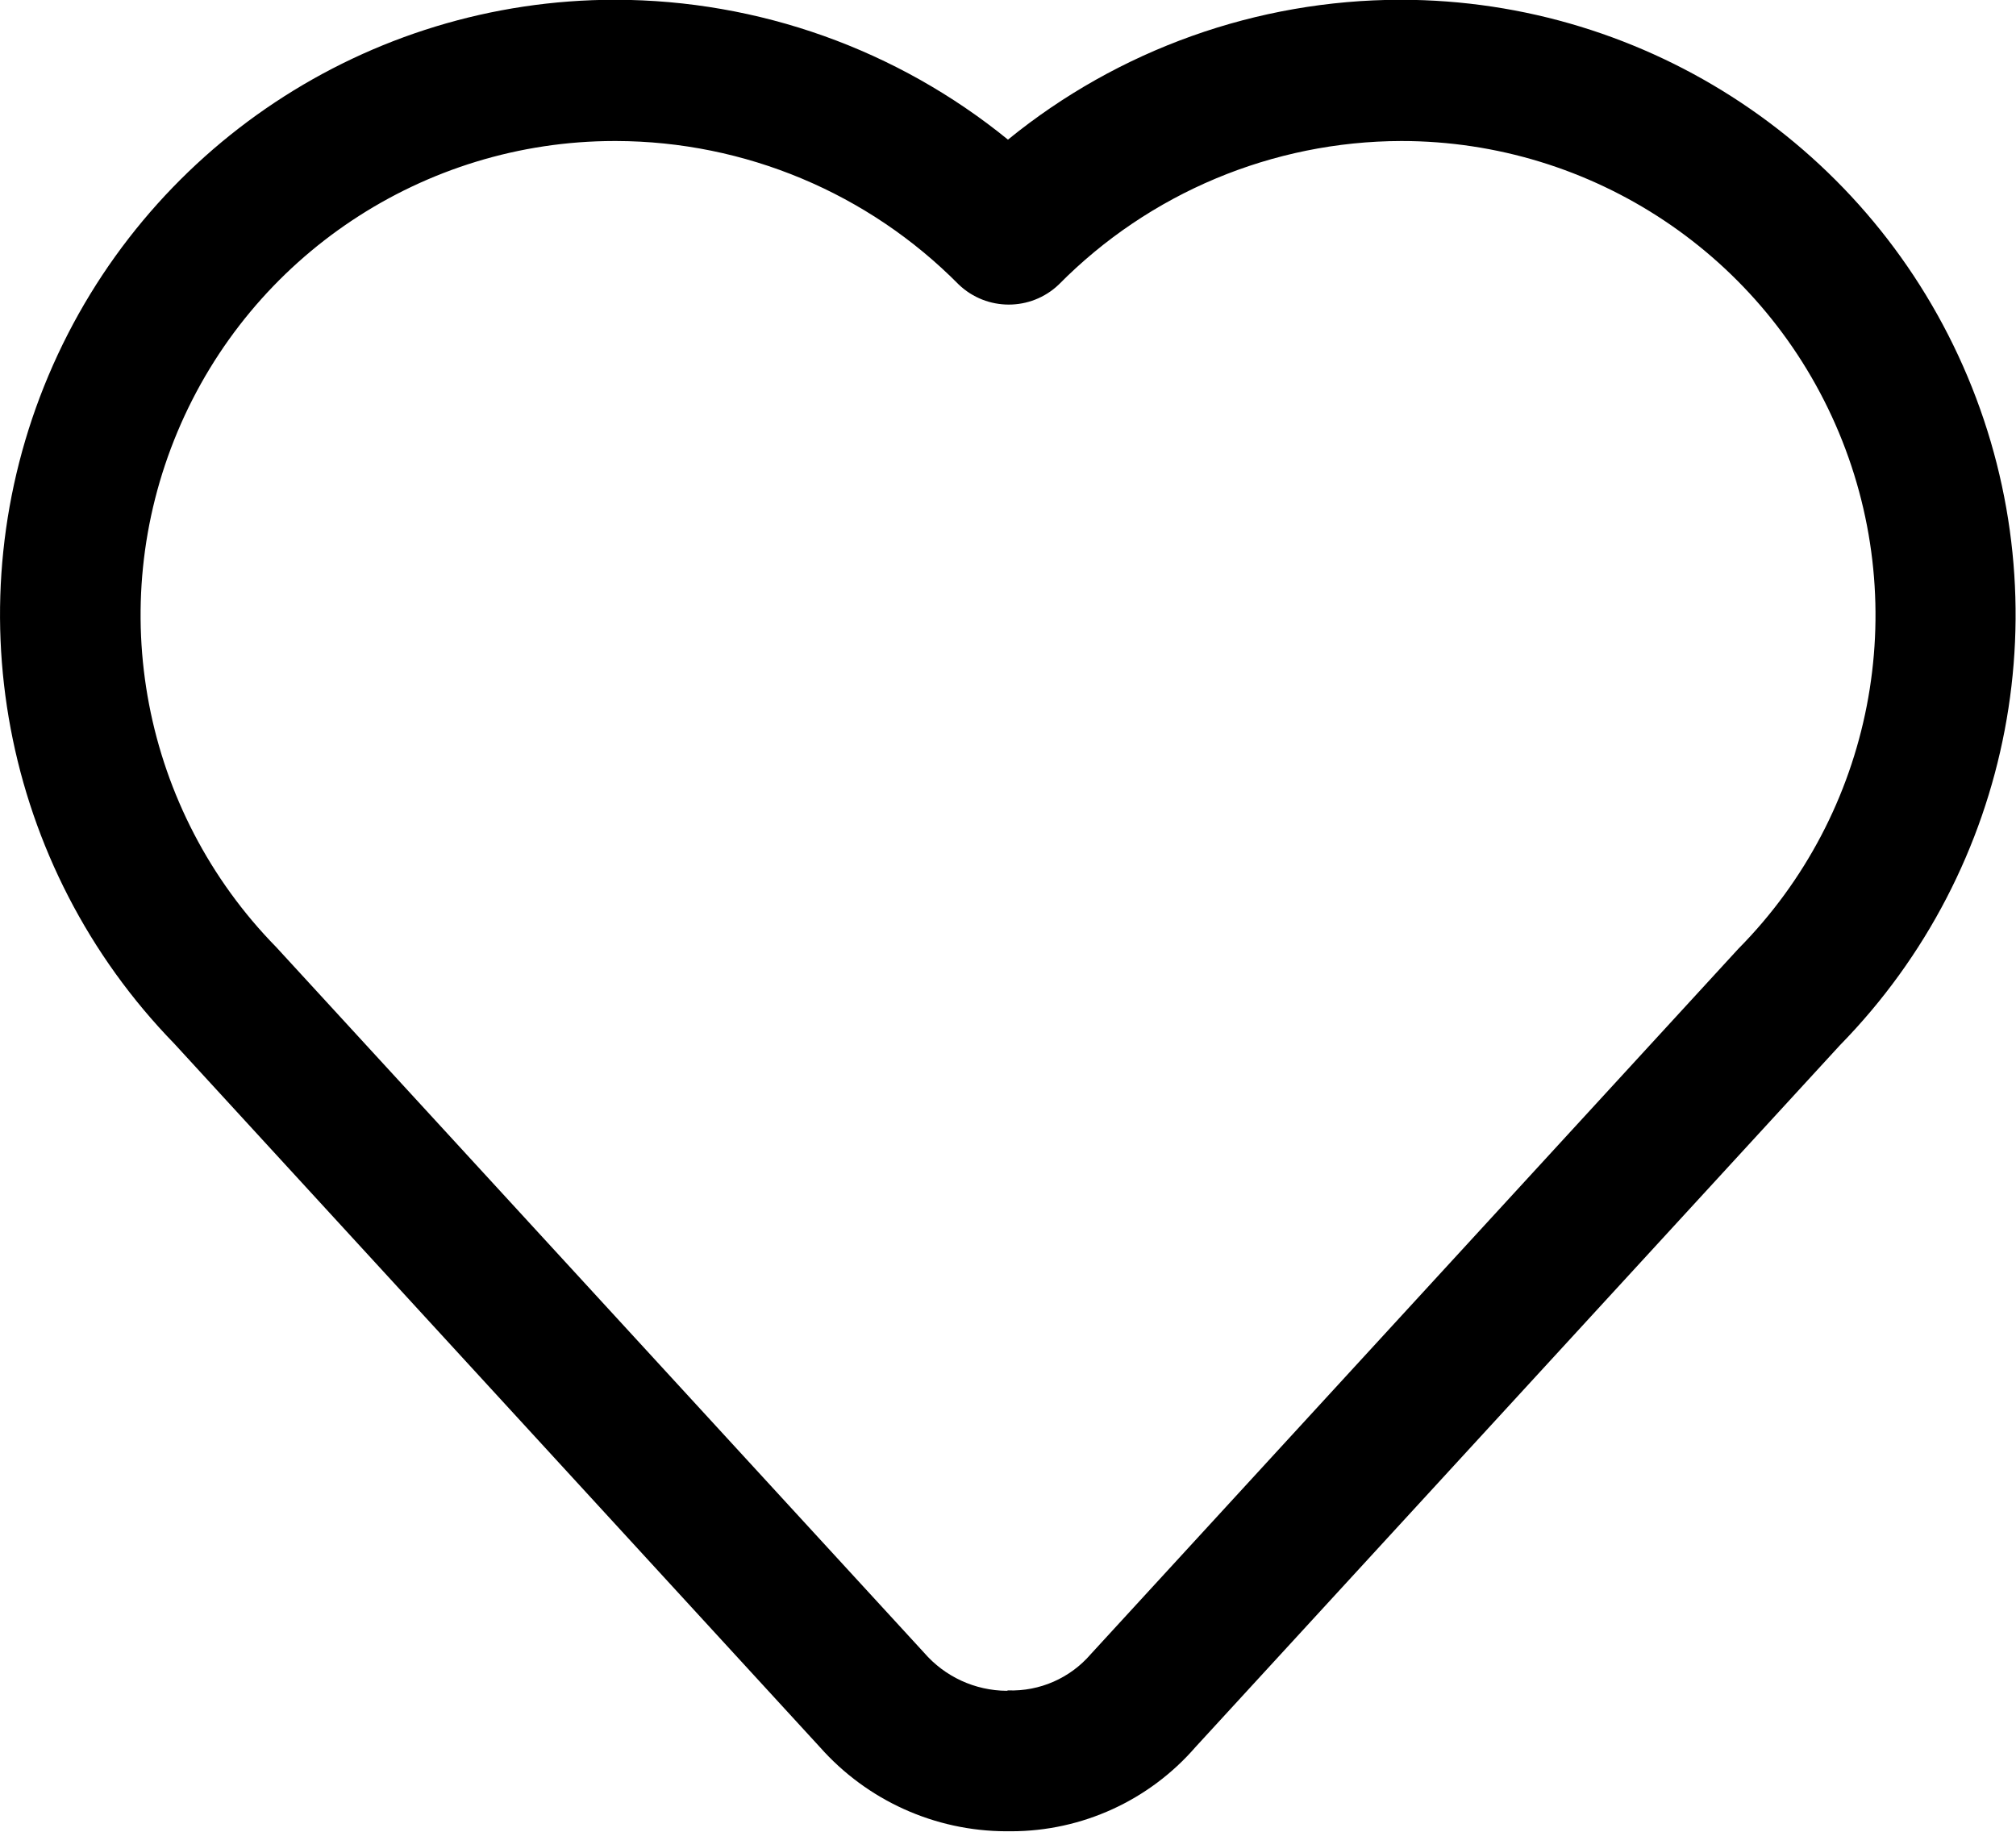
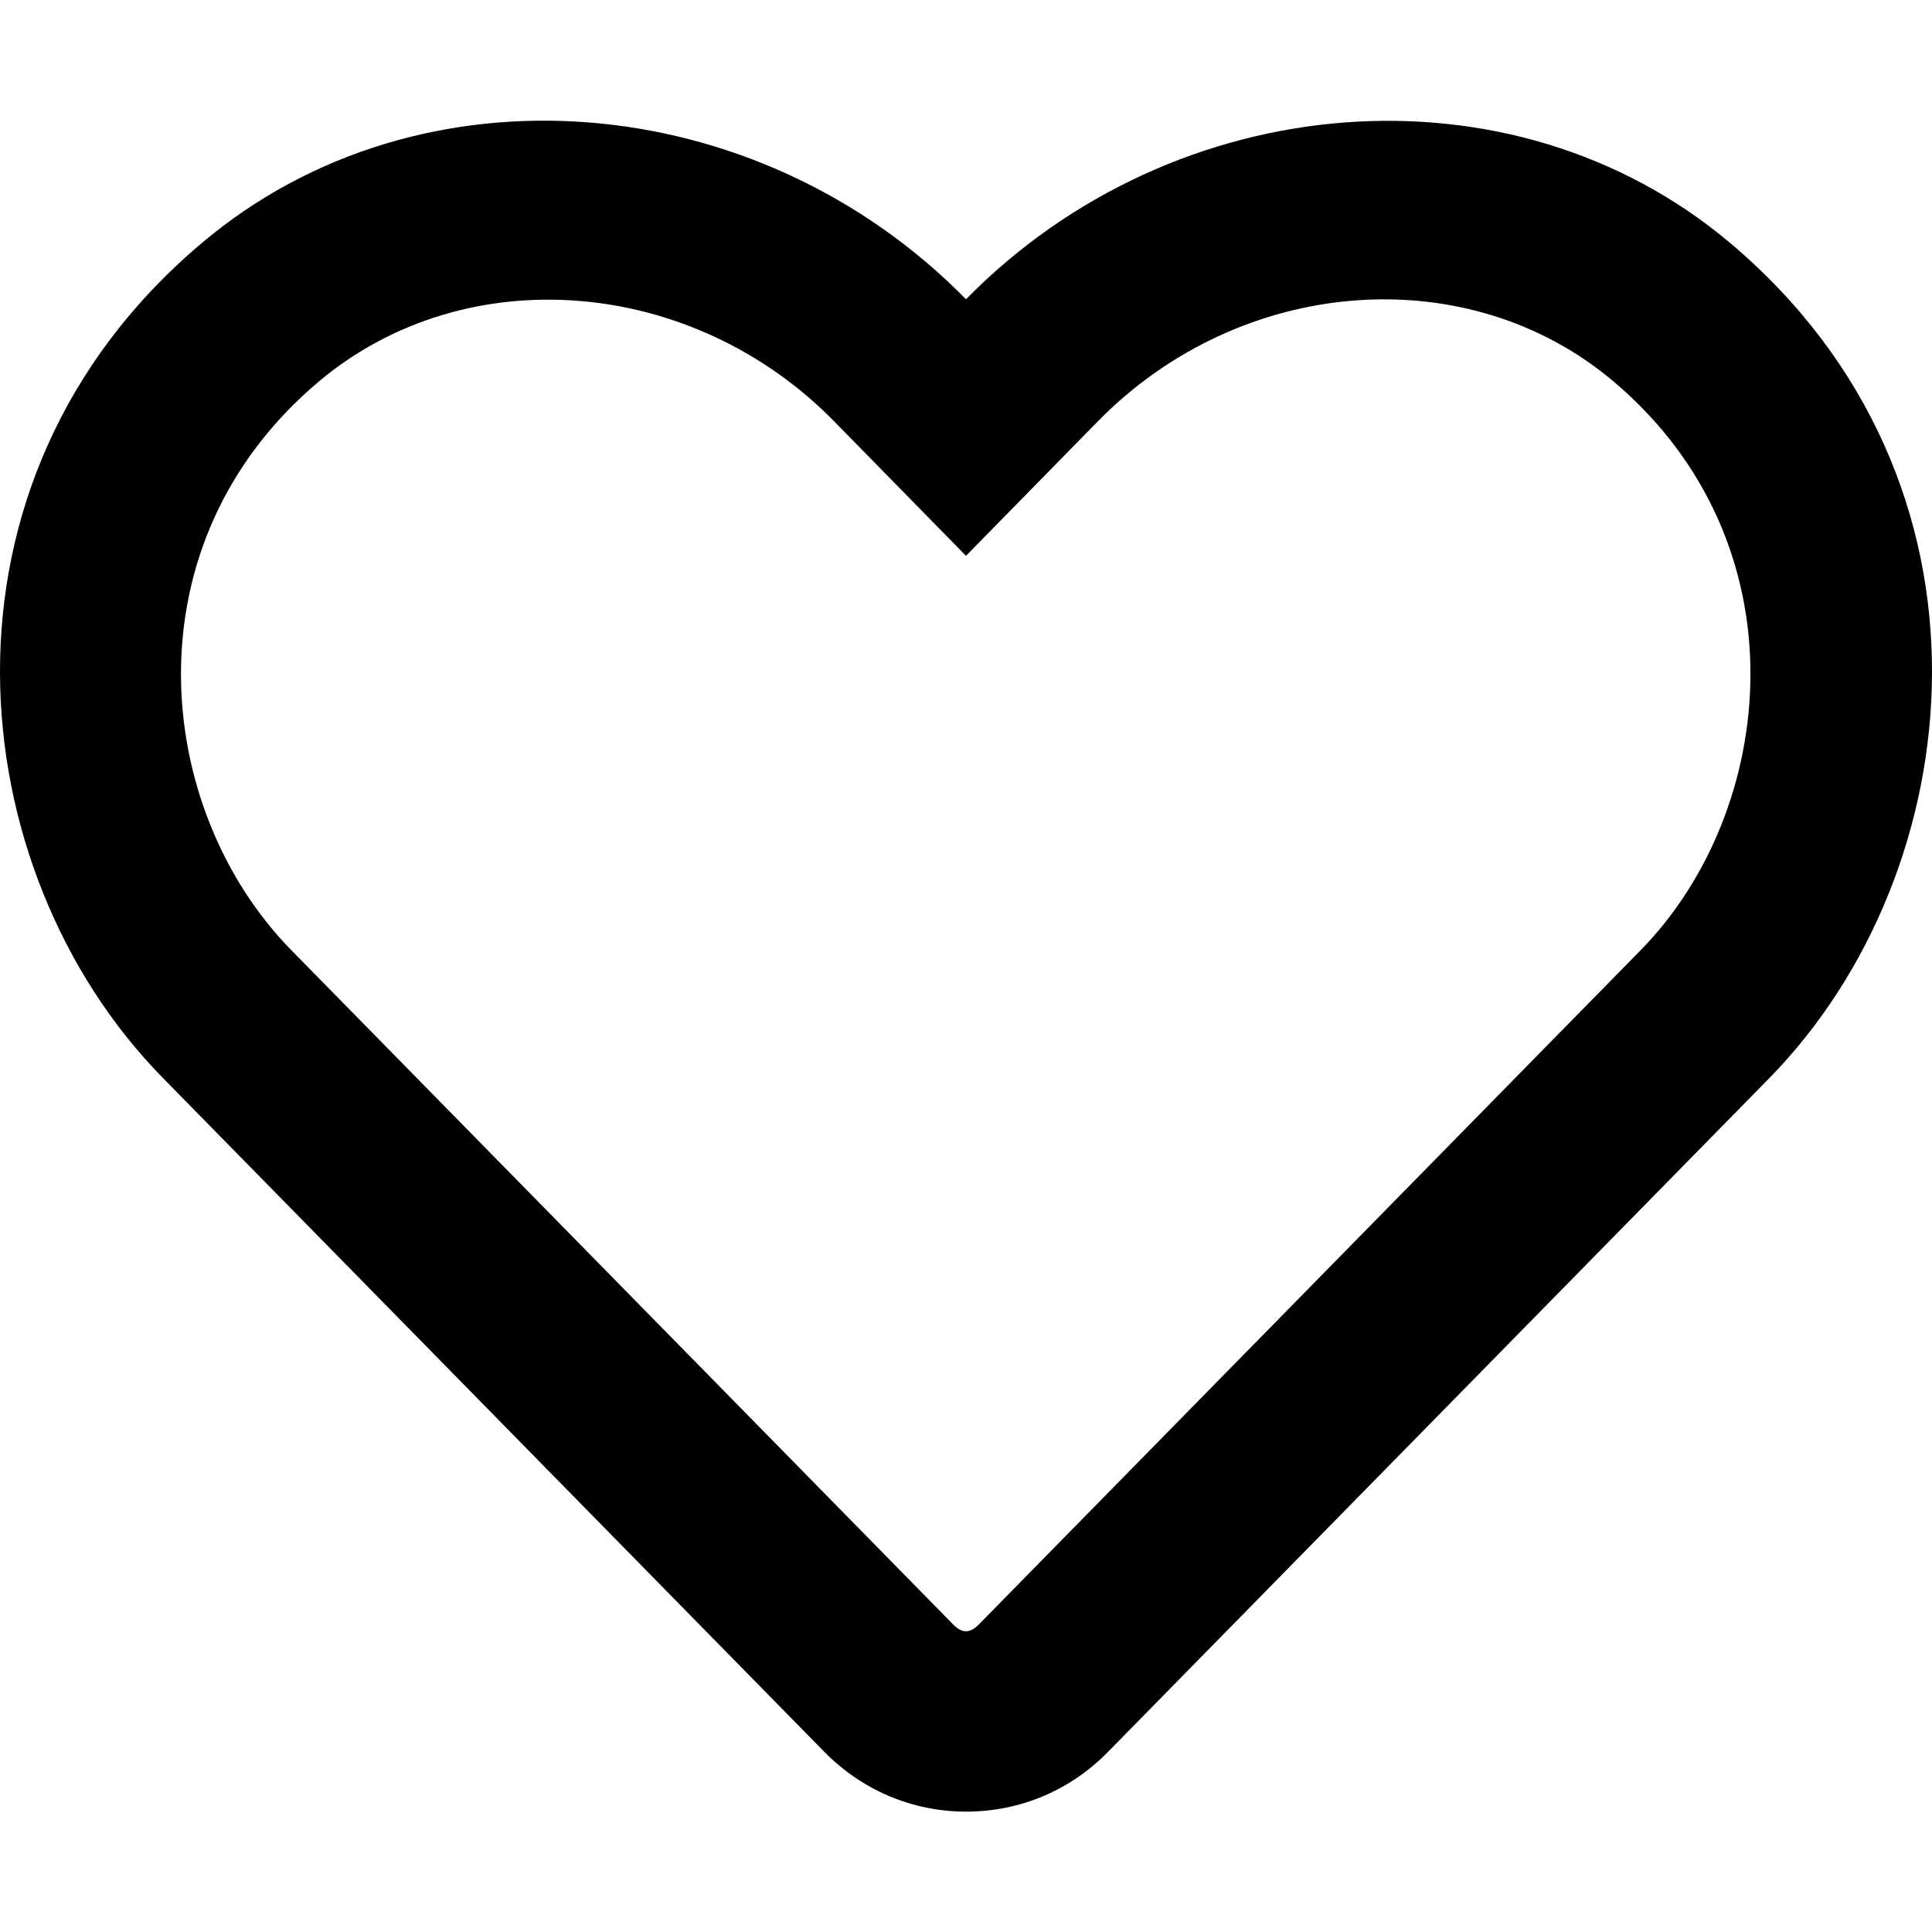
- <svg xmlns="http://www.w3.org/2000/svg" width="26.419" height="24" viewBox="0 0 26.419 24">
-   <g transform="translate(0 0)">
-     <path d="M67.9,135.821h-.072a3.27,3.27,0,0,1-2.434-1.1L56.932,125.5a8.06,8.06,0,0,1,5.776-13.682h.008a8.165,8.165,0,0,1,5.14,1.833,8.16,8.16,0,0,1,5.136-1.833h.013a8.061,8.061,0,0,1,5.755,13.7l-8.447,9.2A3.2,3.2,0,0,1,67.9,135.821Zm-.043-1.846a1.368,1.368,0,0,0,1.084-.475l8.486-9.244a6.215,6.215,0,0,0-4.416-10.587h0a6.332,6.332,0,0,0-4.49,1.882.949.949,0,0,1-1.309,0,6.336,6.336,0,0,0-4.492-1.882H62.7a6.214,6.214,0,0,0-4.433,10.565l8.489,9.246a1.444,1.444,0,0,0,1.084.5Z" transform="translate(-54.647 -111.821)" />
-   </g>
+ <svg xmlns="http://www.w3.org/2000/svg" aria-hidden="true" focusable="false" data-prefix="far" data-icon="heart" class="svg-inline--fa fa-heart fa-w-16" role="img" viewBox="0 0 512 512">
+   <path fill="currentColor" d="M458.4 64.3C400.6 15.7 311.3 23 256 79.3 200.7 23 111.4 15.6 53.6 64.3-21.6 127.6-10.6 230.8 43 285.5l175.4 178.7c10 10.2 23.4 15.9 37.6 15.9 14.3 0 27.6-5.6 37.6-15.8L469 285.6c53.5-54.7 64.7-157.9-10.6-221.3zm-23.6 187.5L259.4 430.5c-2.4 2.4-4.4 2.4-6.8 0L77.2 251.8c-36.5-37.2-43.9-107.6 7.3-150.7 38.9-32.7 98.9-27.8 136.5 10.5l35 35.7 35-35.7c37.8-38.5 97.8-43.2 136.5-10.6 51.1 43.1 43.5 113.9 7.3 150.8z" />
</svg>
